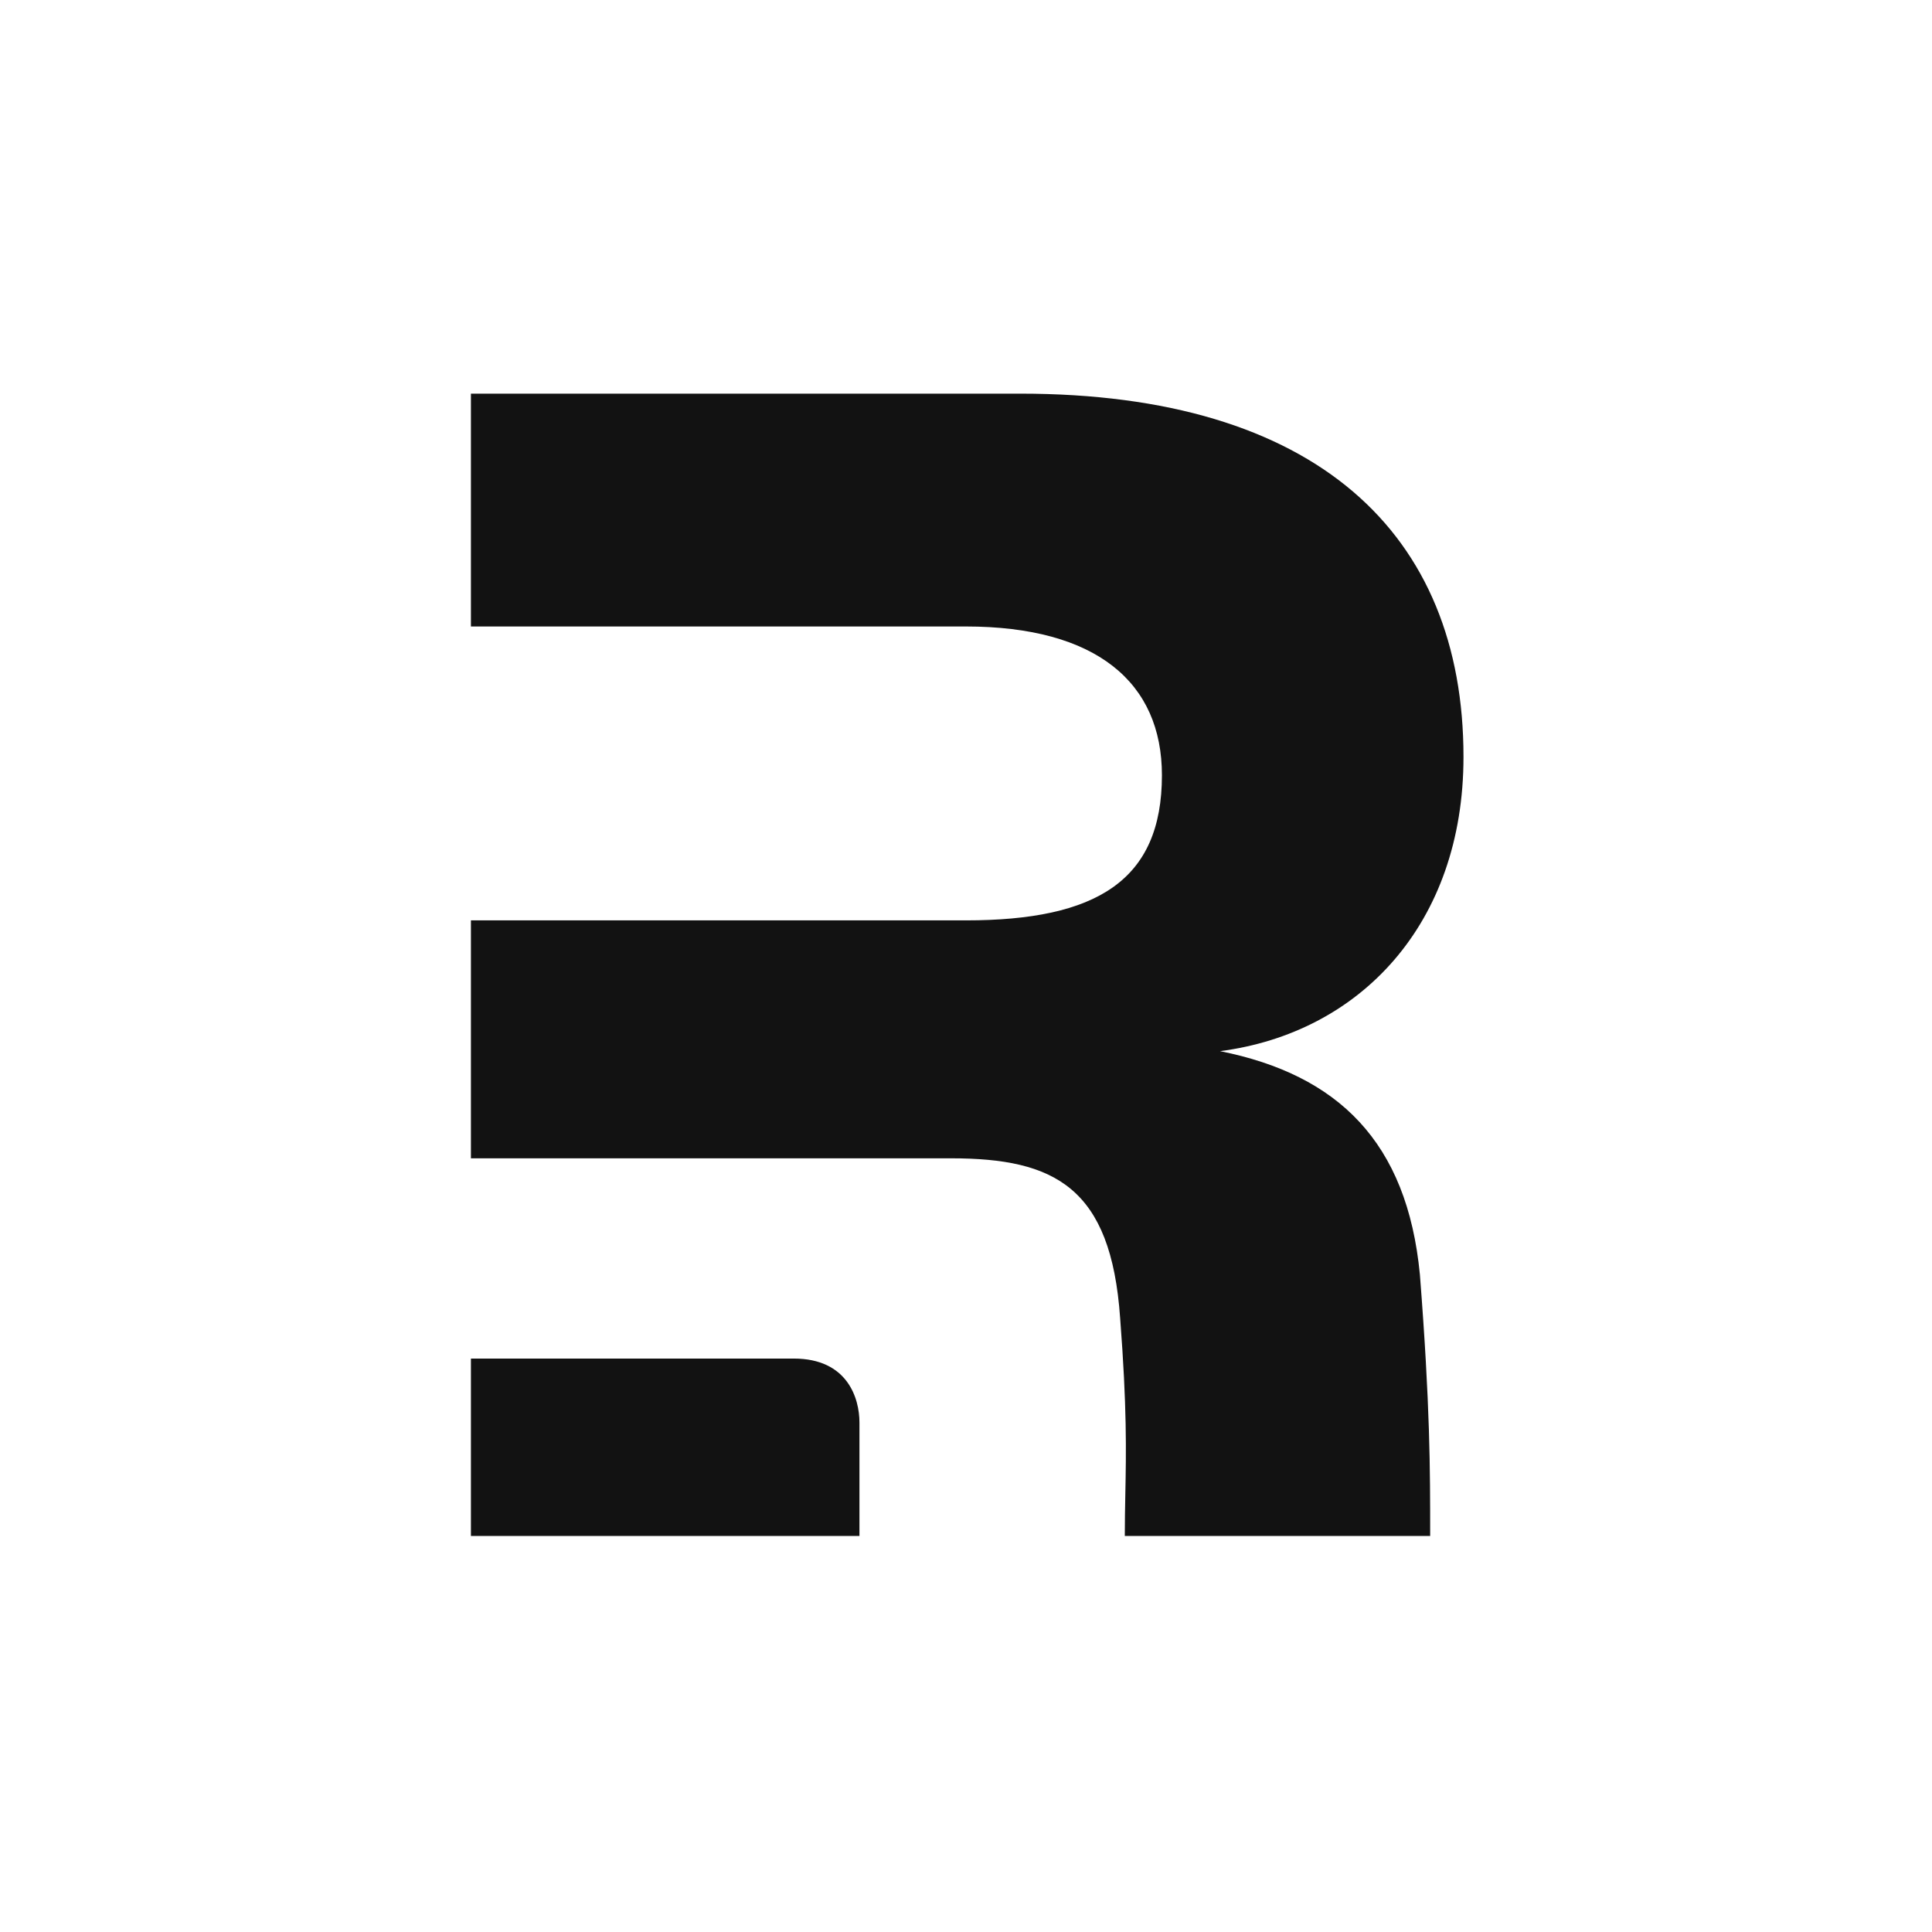
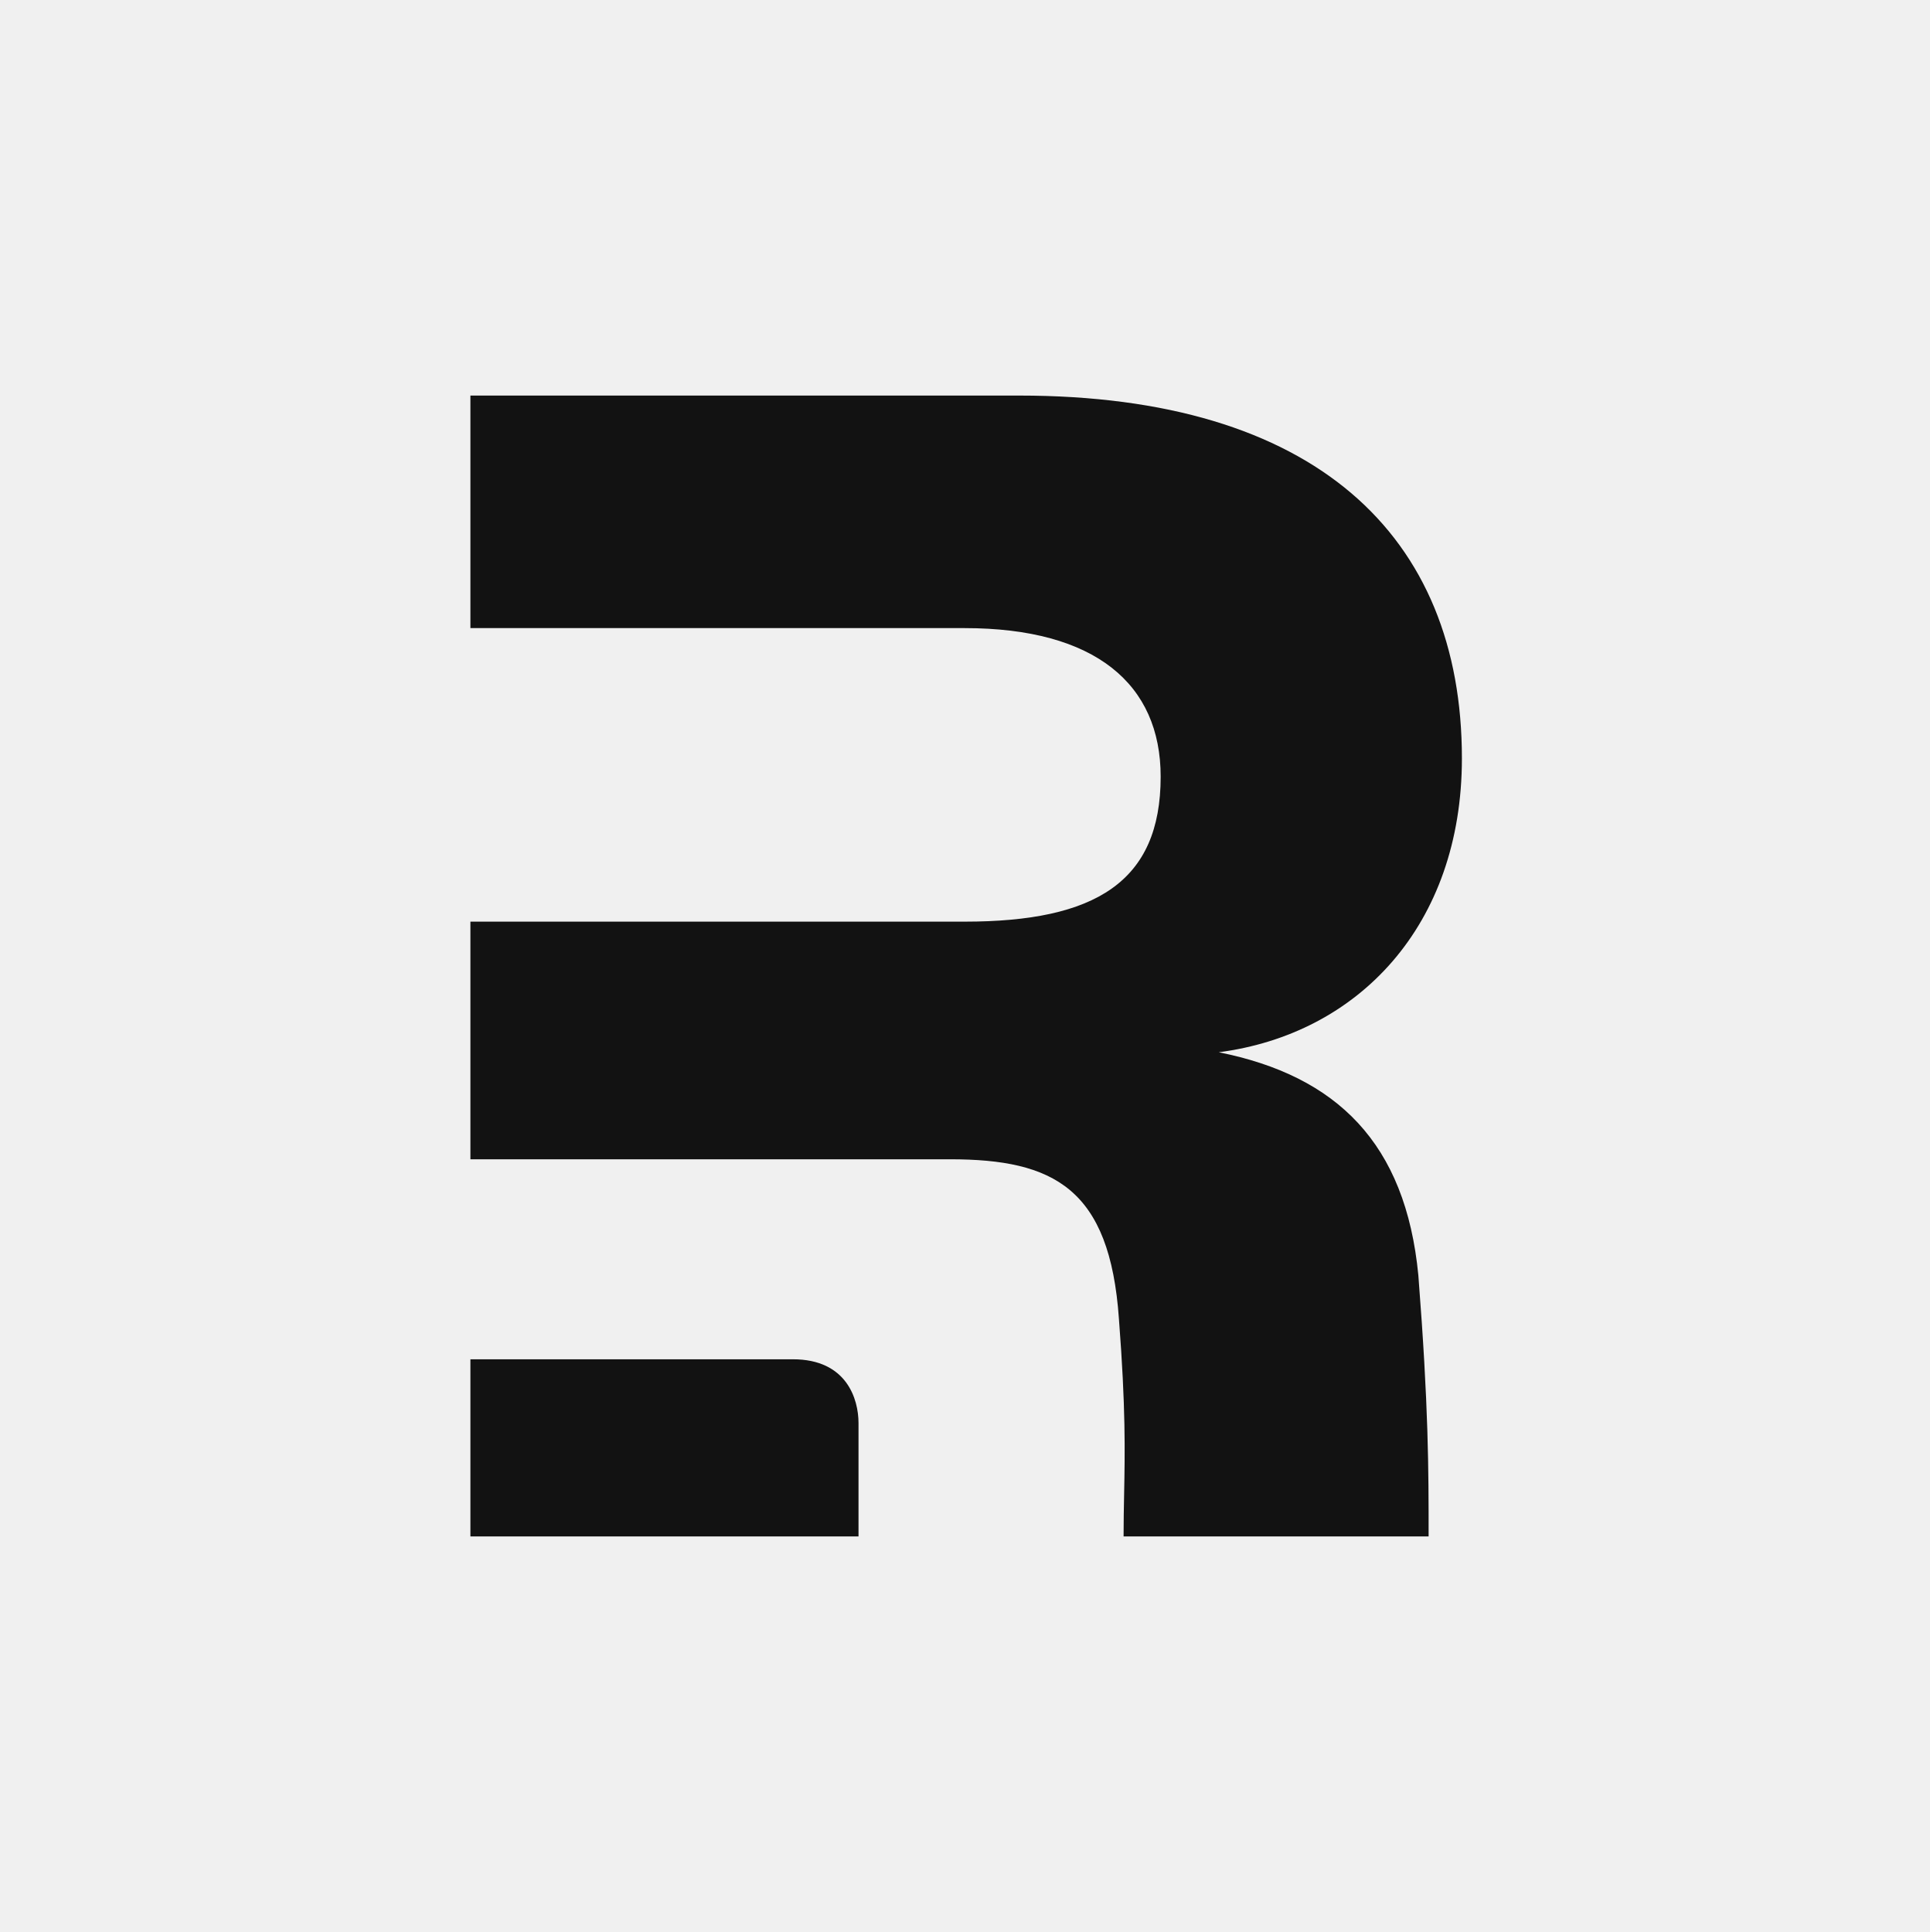
- <svg xmlns="http://www.w3.org/2000/svg" width="800" height="800" viewBox="0 0 800 800" fill="none">
-   <rect width="800" height="800" fill="white" />
-   <path fill-rule="evenodd" clip-rule="evenodd" d="M587.947 527.768C592.201 582.418 592.201 608.036 592.201 636H465.756C465.756 629.909 465.865 624.337 465.975 618.687C466.317 601.123 466.674 582.807 463.828 545.819C460.067 491.667 436.748 479.634 393.871 479.634H355.883H195V381.109H399.889C454.049 381.109 481.13 364.633 481.13 321.011C481.13 282.654 454.049 259.41 399.889 259.41H195V163H422.456C545.069 163 606 220.912 606 313.42C606 382.613 563.123 427.739 505.201 435.26C554.096 445.037 582.681 472.865 587.947 527.768Z" fill="#121212" />
-   <path d="M195 636V562.553H328.697C351.029 562.553 355.878 579.116 355.878 588.994V636H195Z" fill="#121212" />
+ <svg xmlns="http://www.w3.org/2000/svg" width="800" height="801" viewBox="0 0 800 801" fill="none">
+   <path fill-rule="evenodd" clip-rule="evenodd" d="M587.946 528.768C592.201 583.418 592.201 609.036 592.201 637H465.756C465.756 630.909 465.865 625.337 465.975 619.687C466.317 602.123 466.674 583.807 463.828 546.819C460.067 492.667 436.748 480.634 393.871 480.634H355.883H195V382.109H399.889C454.049 382.109 481.13 365.633 481.13 322.011C481.13 283.654 454.049 260.41 399.889 260.41H195V164H422.456C545.069 164 606 221.912 606 314.42C606 383.613 563.123 428.739 505.201 436.26C554.096 446.037 582.681 473.865 587.946 528.768Z" fill="#121212" />
+   <path d="M195 637V563.553H328.697C351.029 563.553 355.878 580.116 355.878 589.994V637H195Z" fill="#121212" />
</svg>
